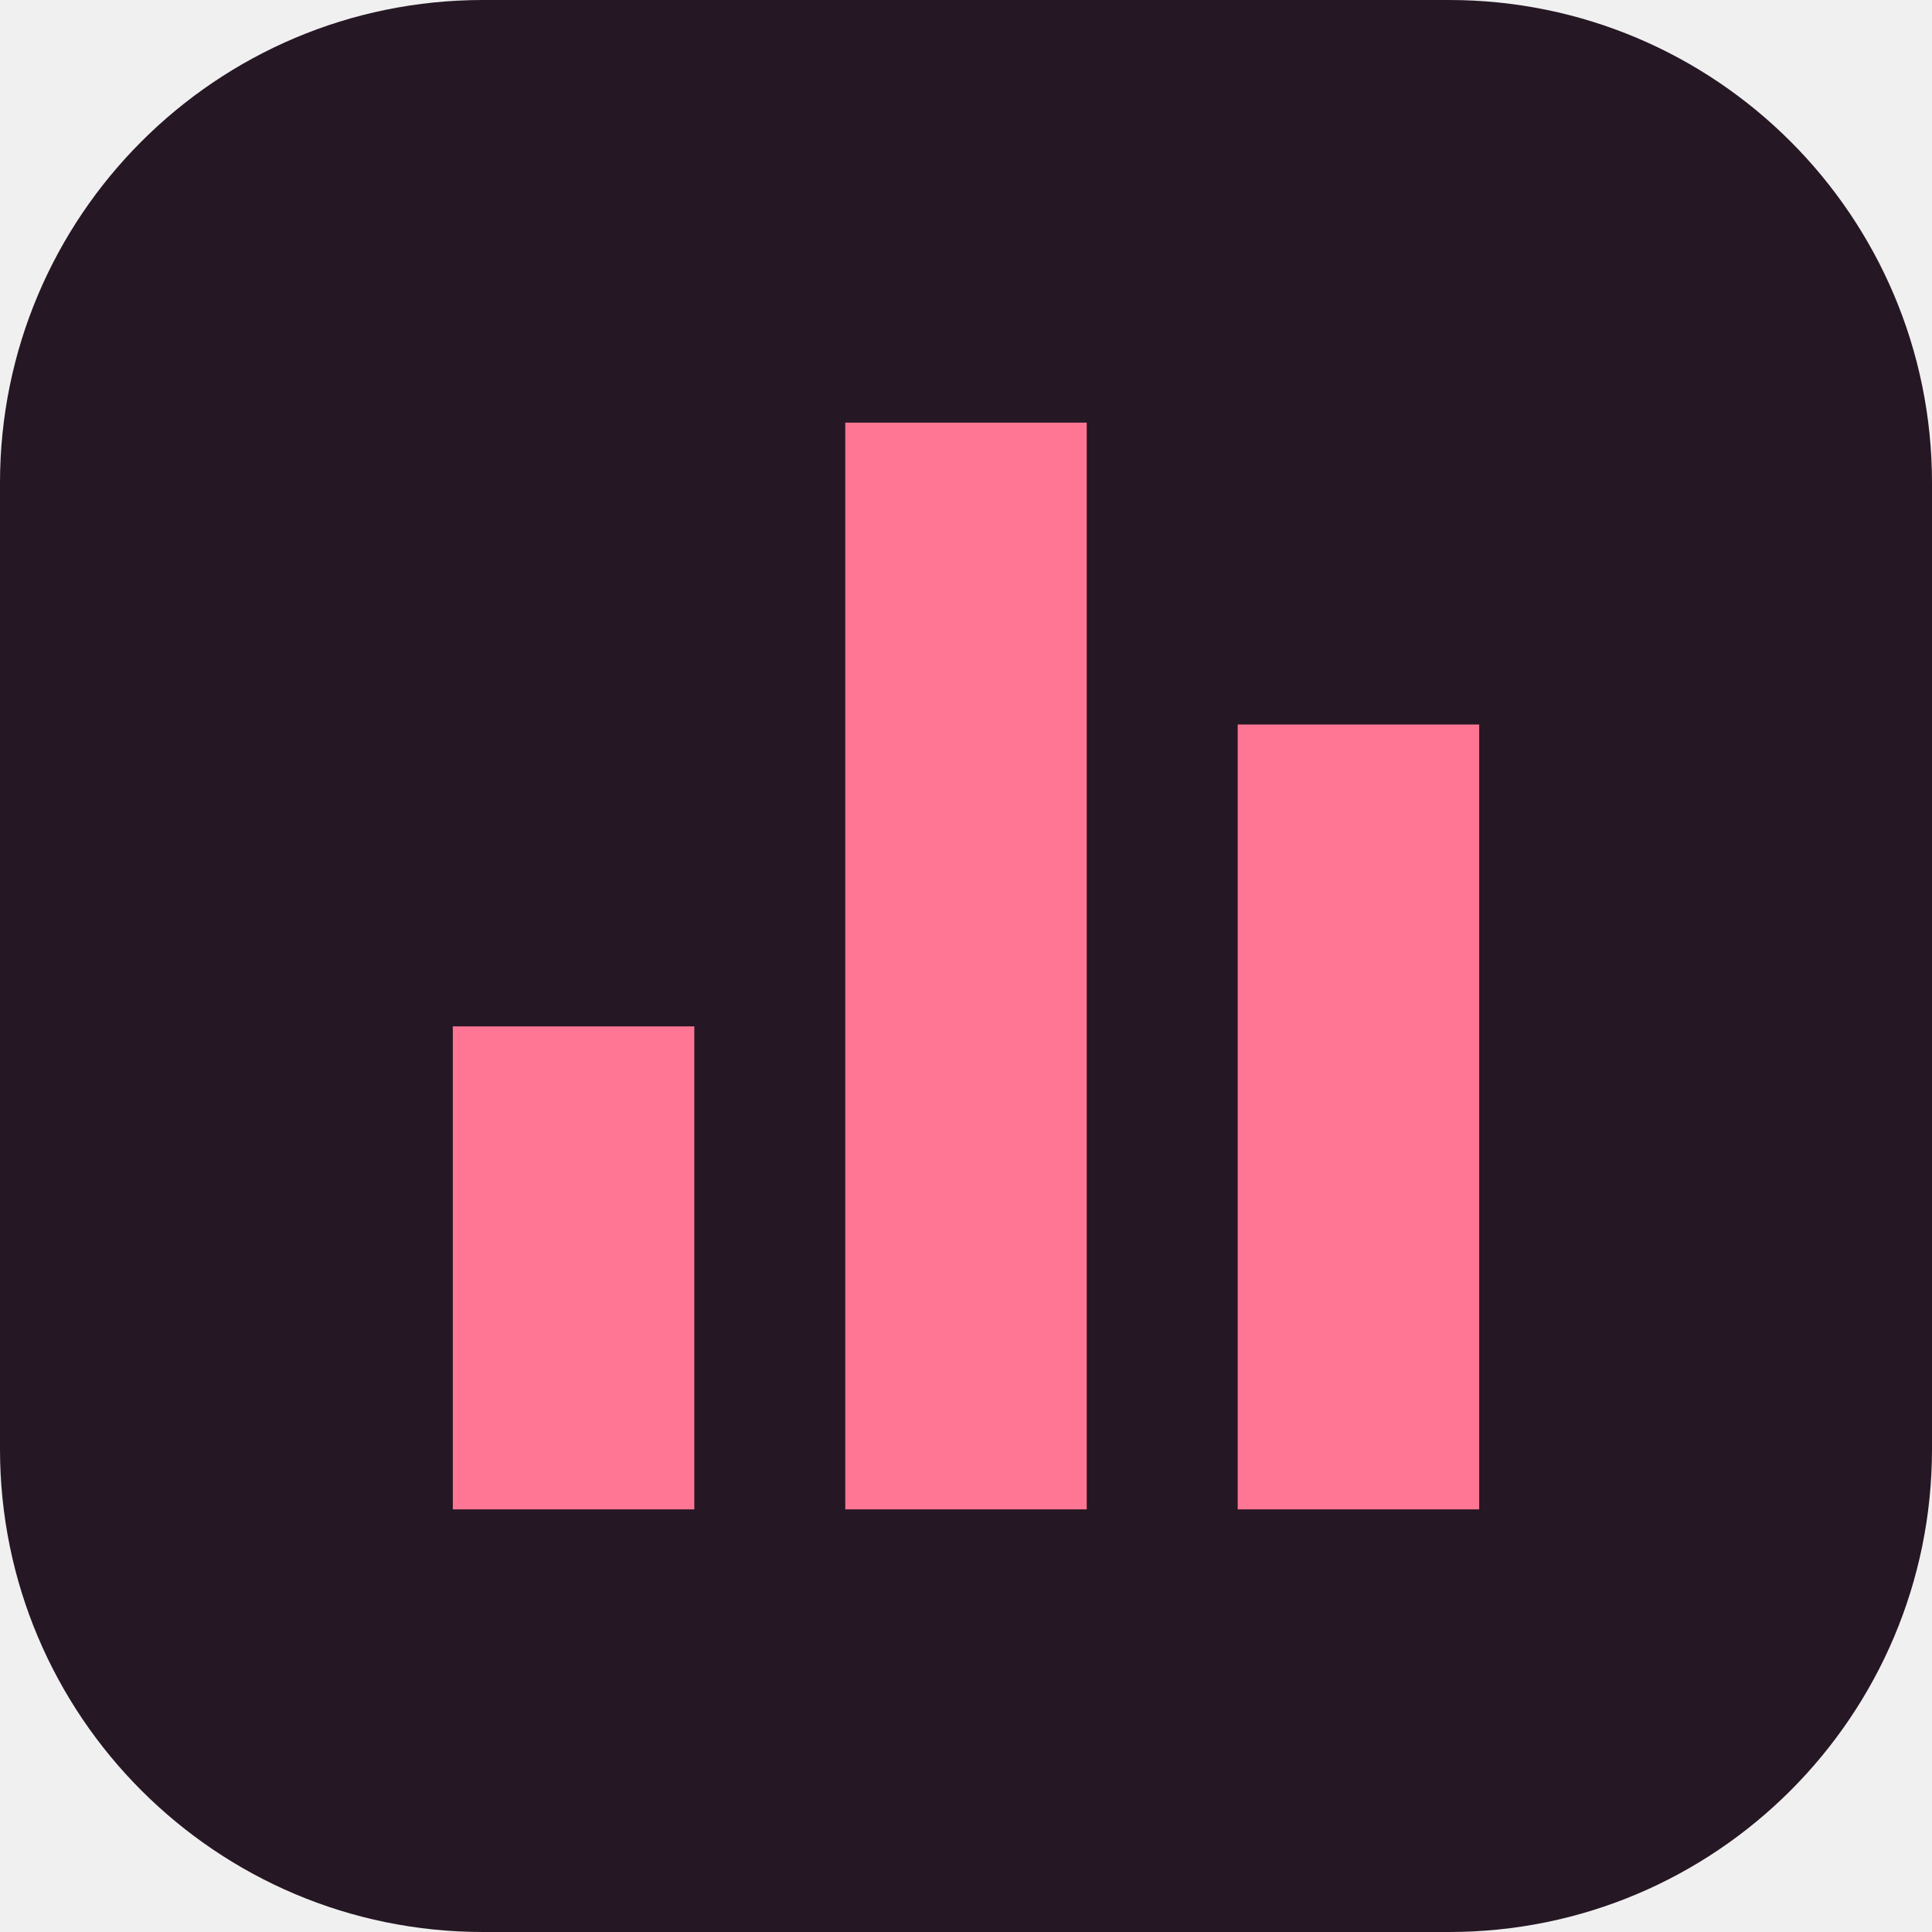
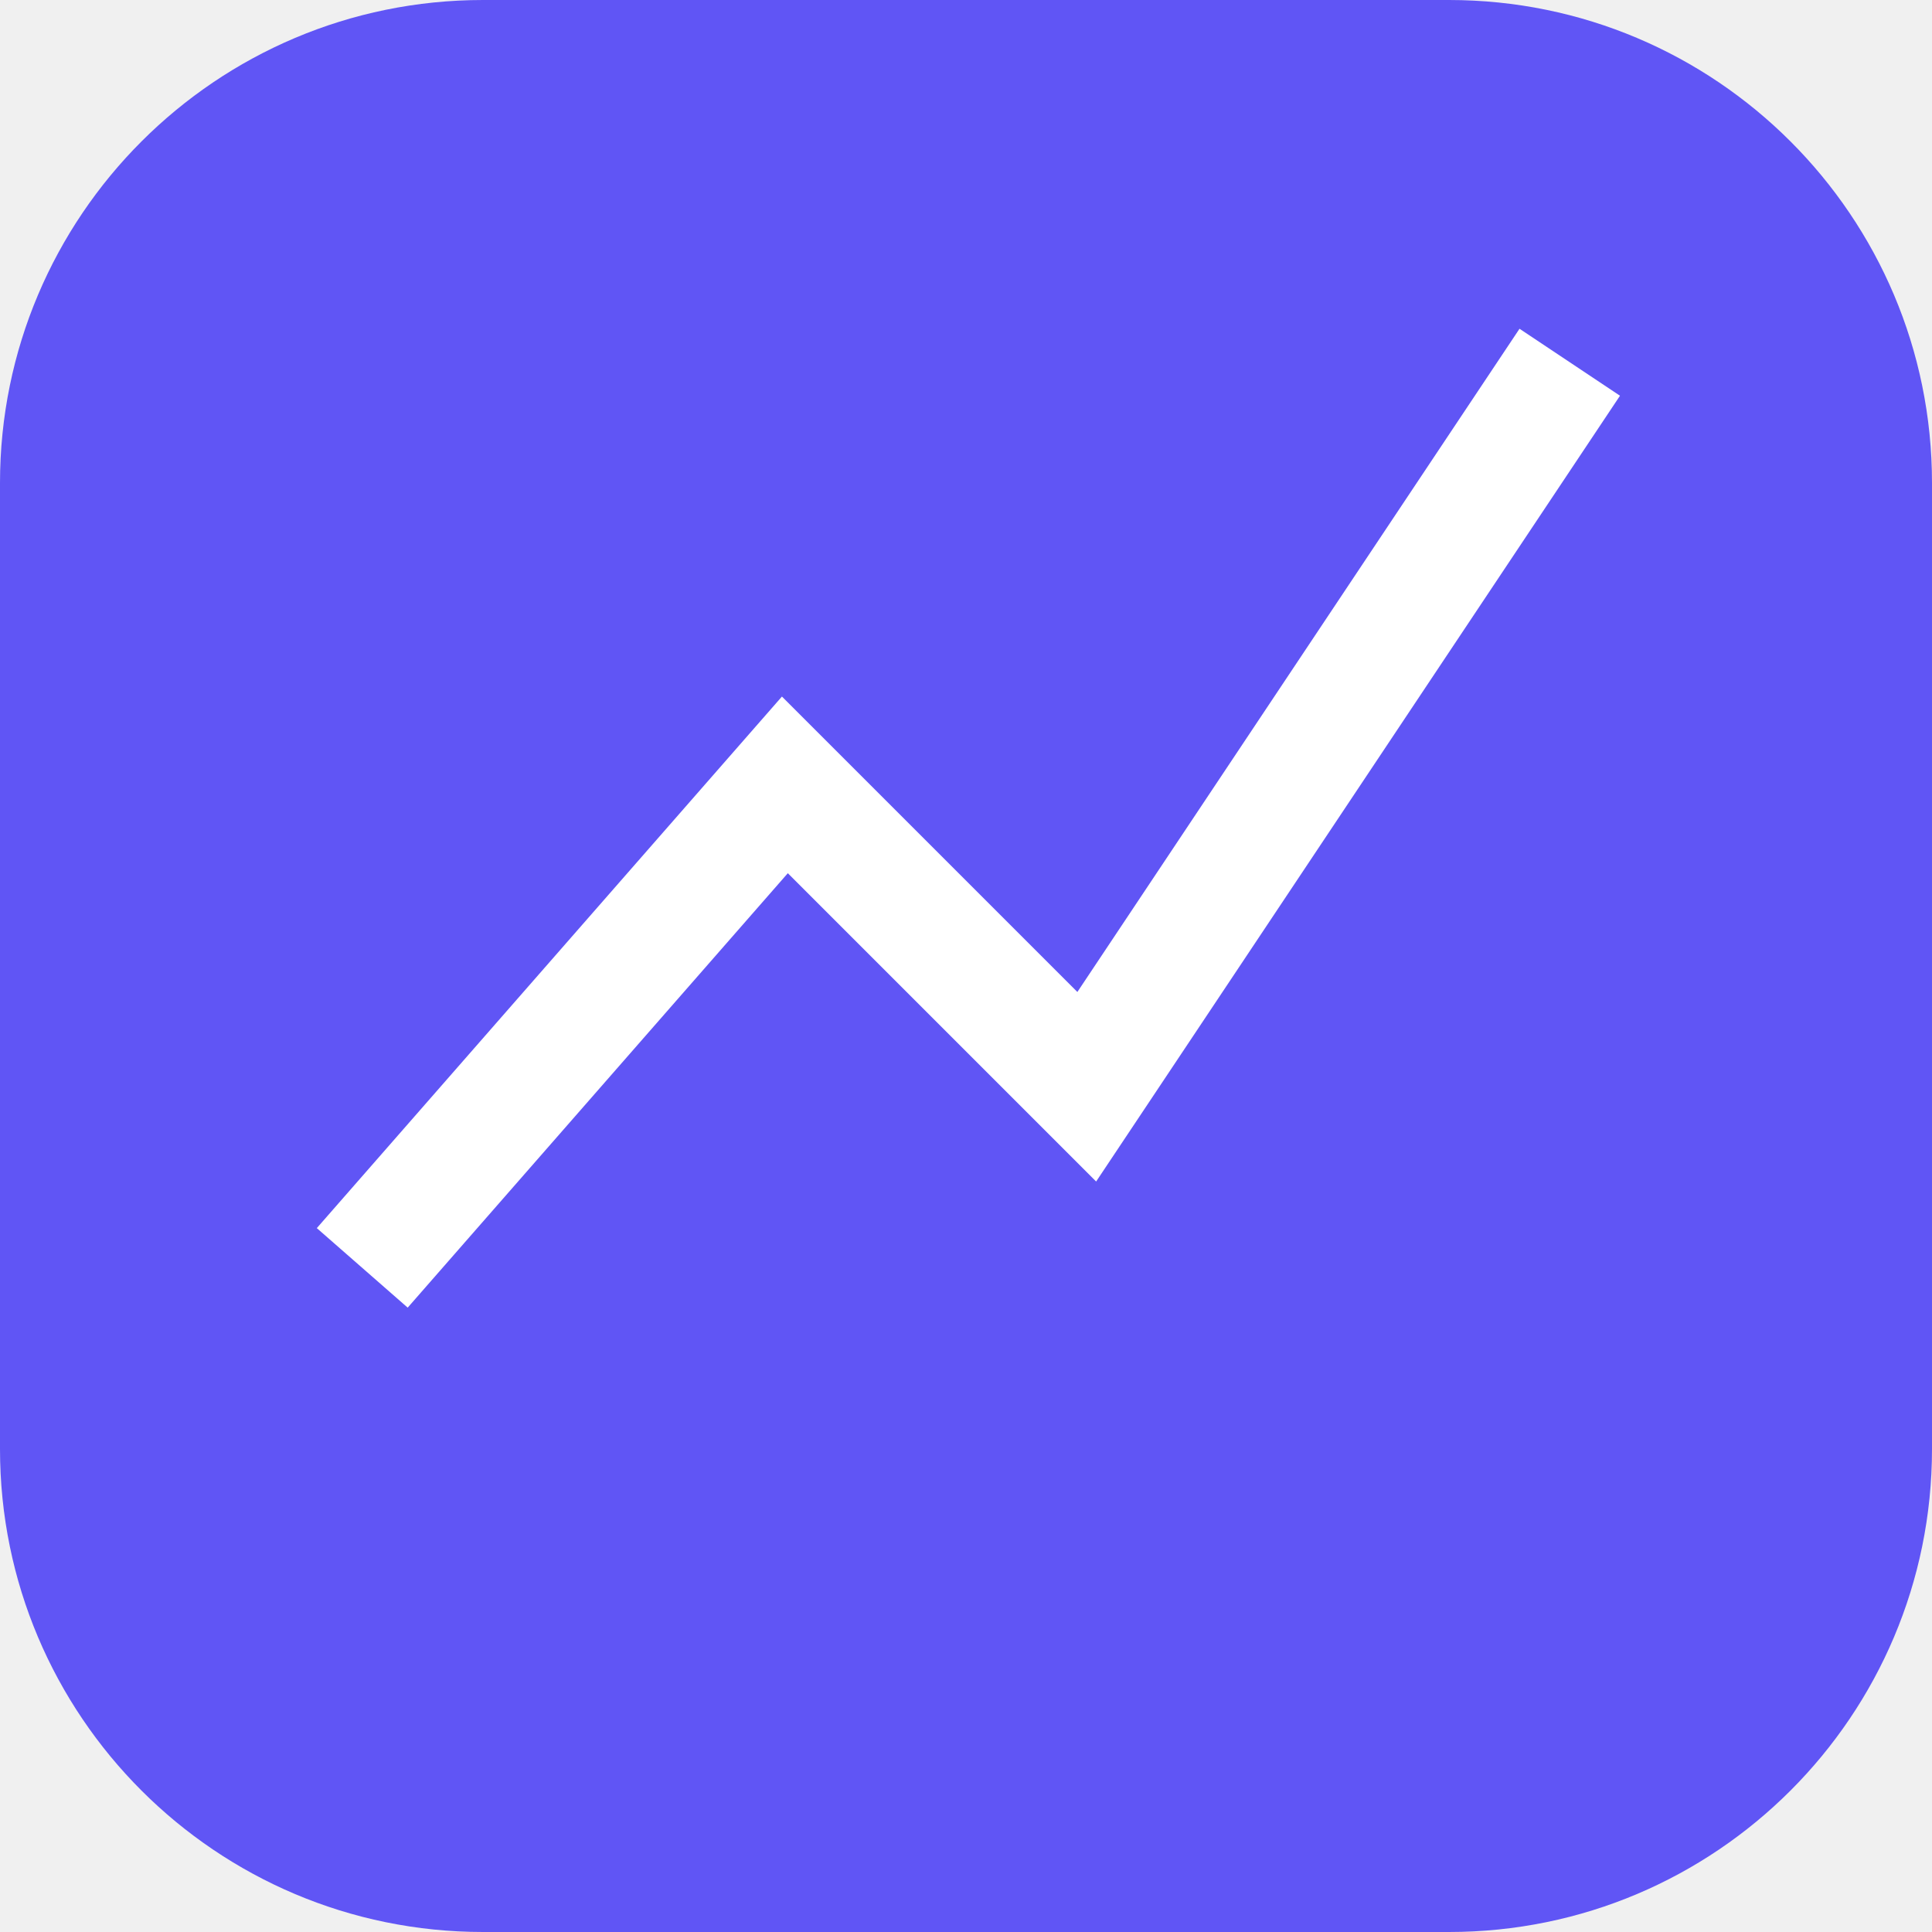
- <svg xmlns="http://www.w3.org/2000/svg" viewBox="0 0 64 64">
-   <rect width="64" height="64" rx="16" fill="#251723" />
-   <path fill="#ff7594" d="M15 34h8v16h-8zm13-20h8v36h-8zm13 10h8v26h-8z" />
+ <svg xmlns="http://www.w3.org/2000/svg" viewBox="0 0 32 32">
+   <rect width="32" height="32" rx="8" fill="#6055f5" />
+   <path d="M6 21l7-8 5 5 8-12" stroke="#fff" stroke-width="2" fill="none" />
</svg>
